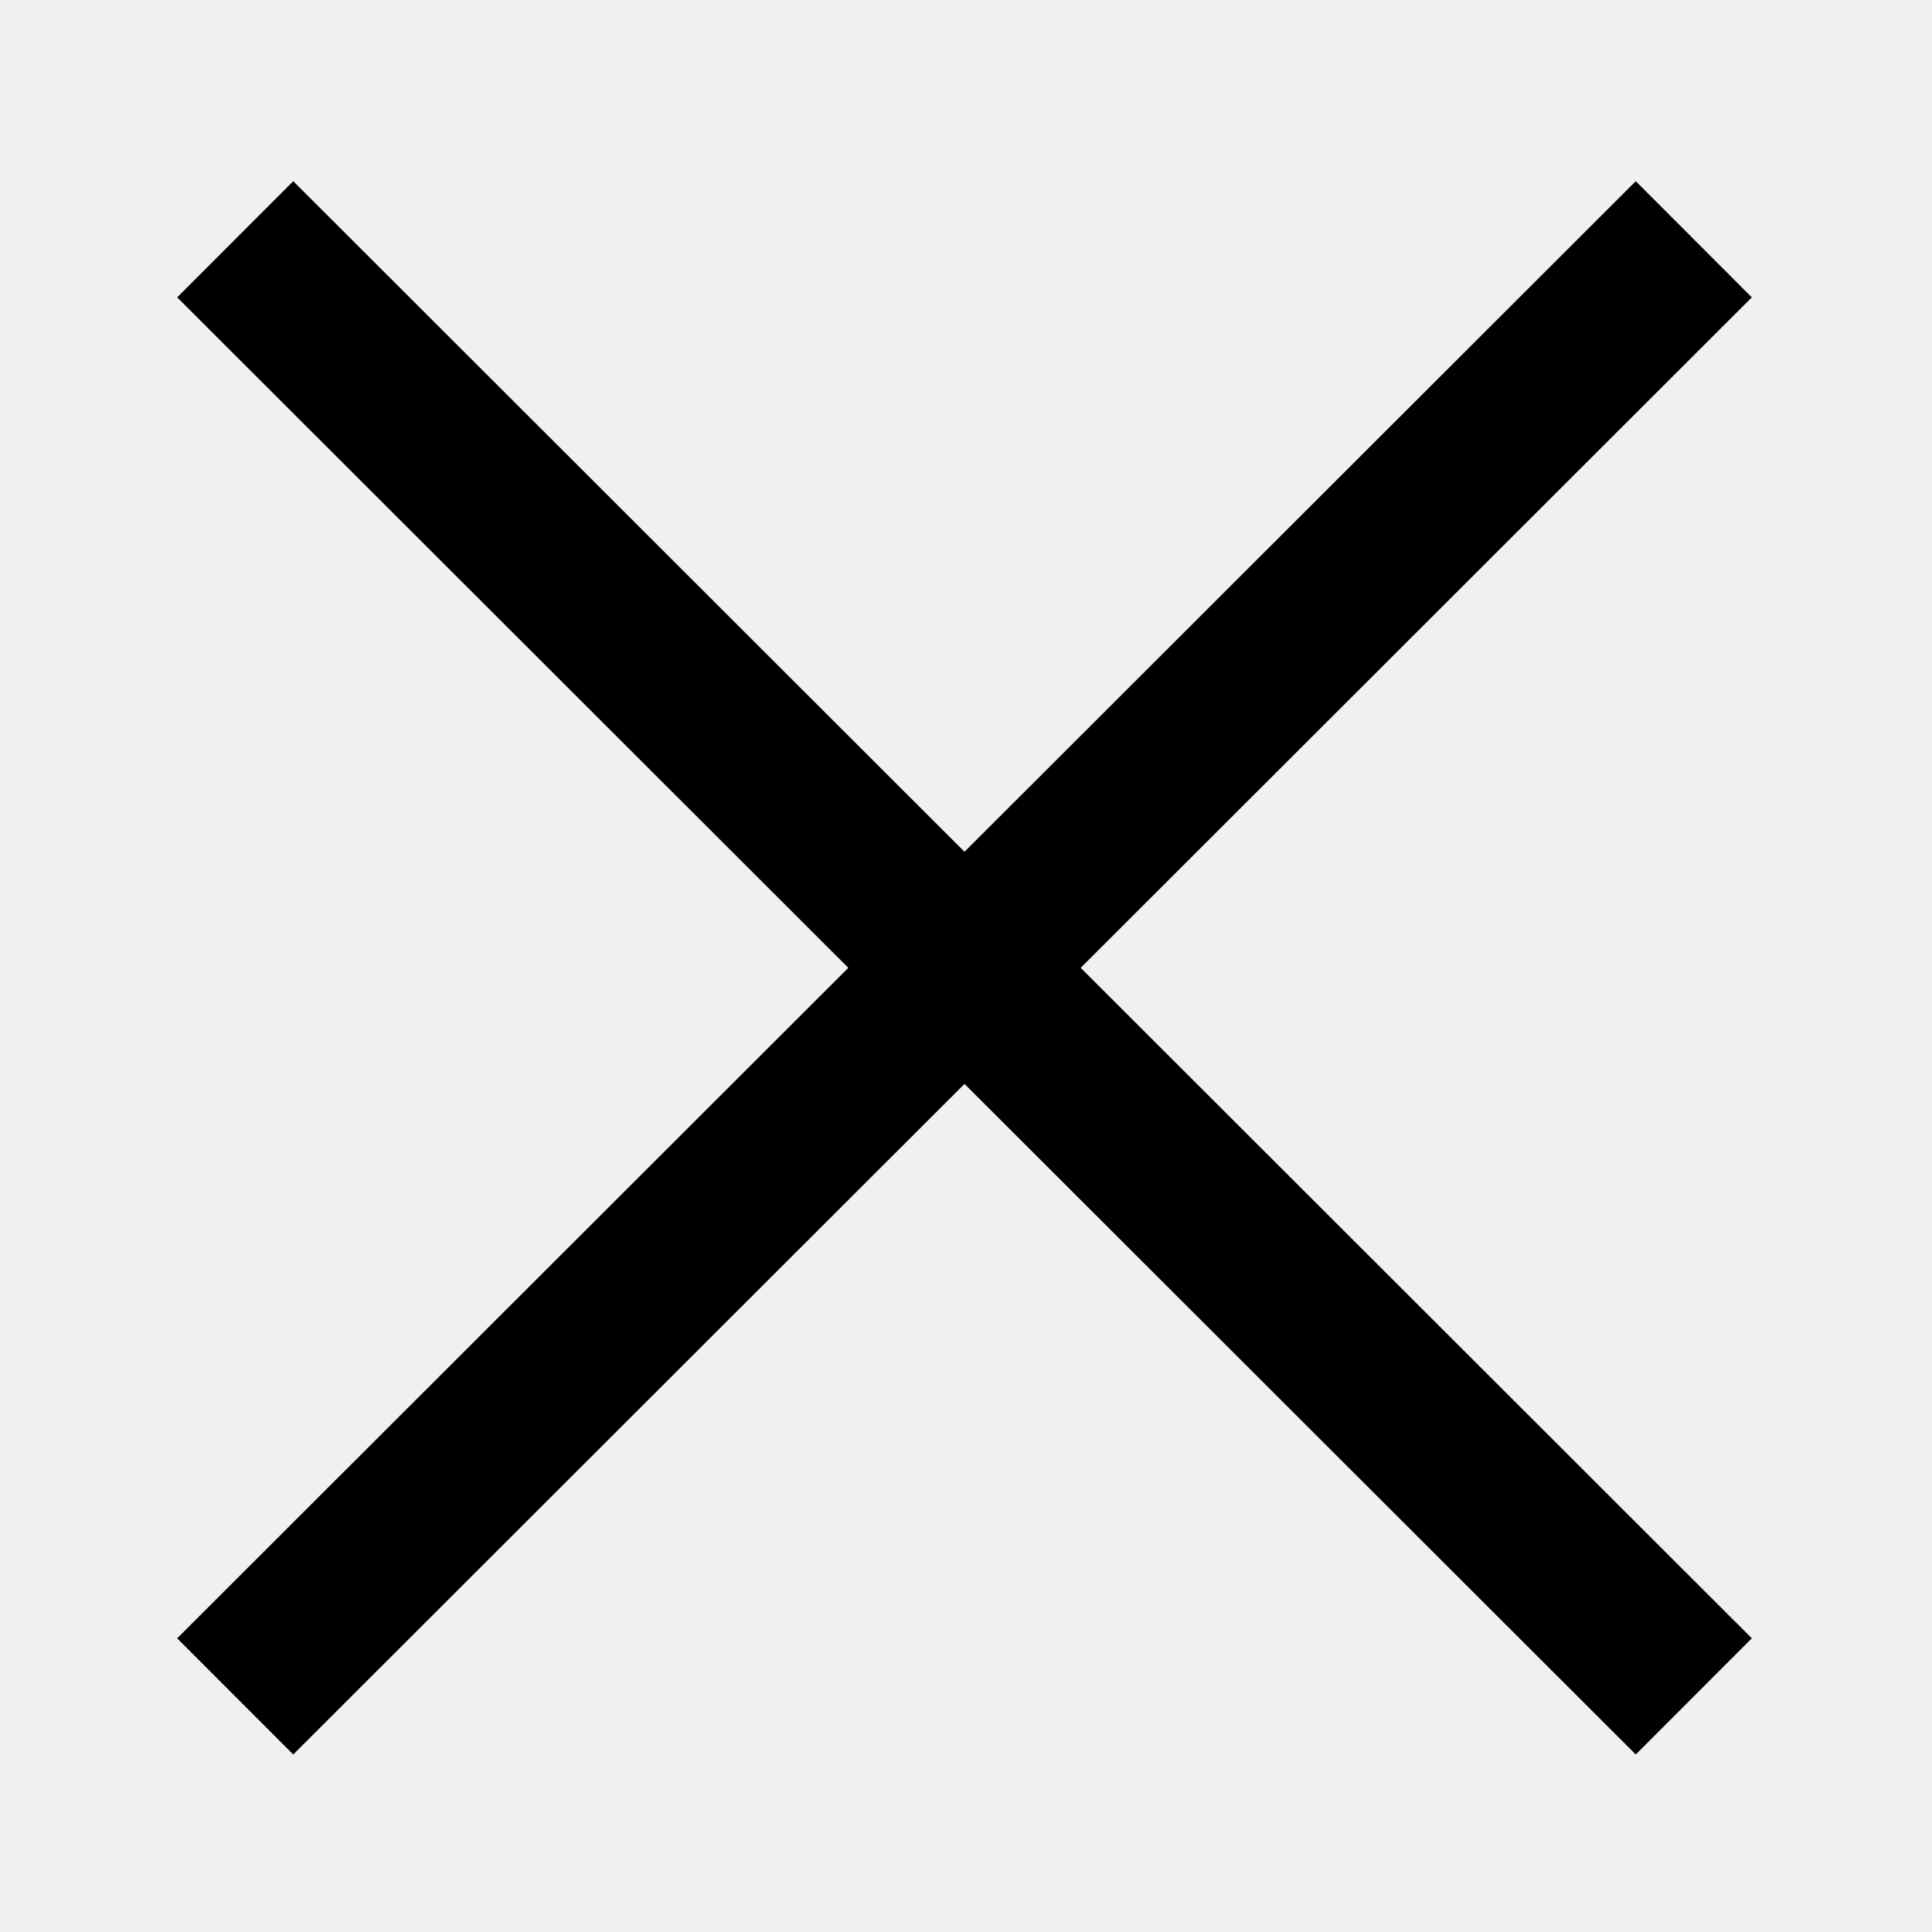
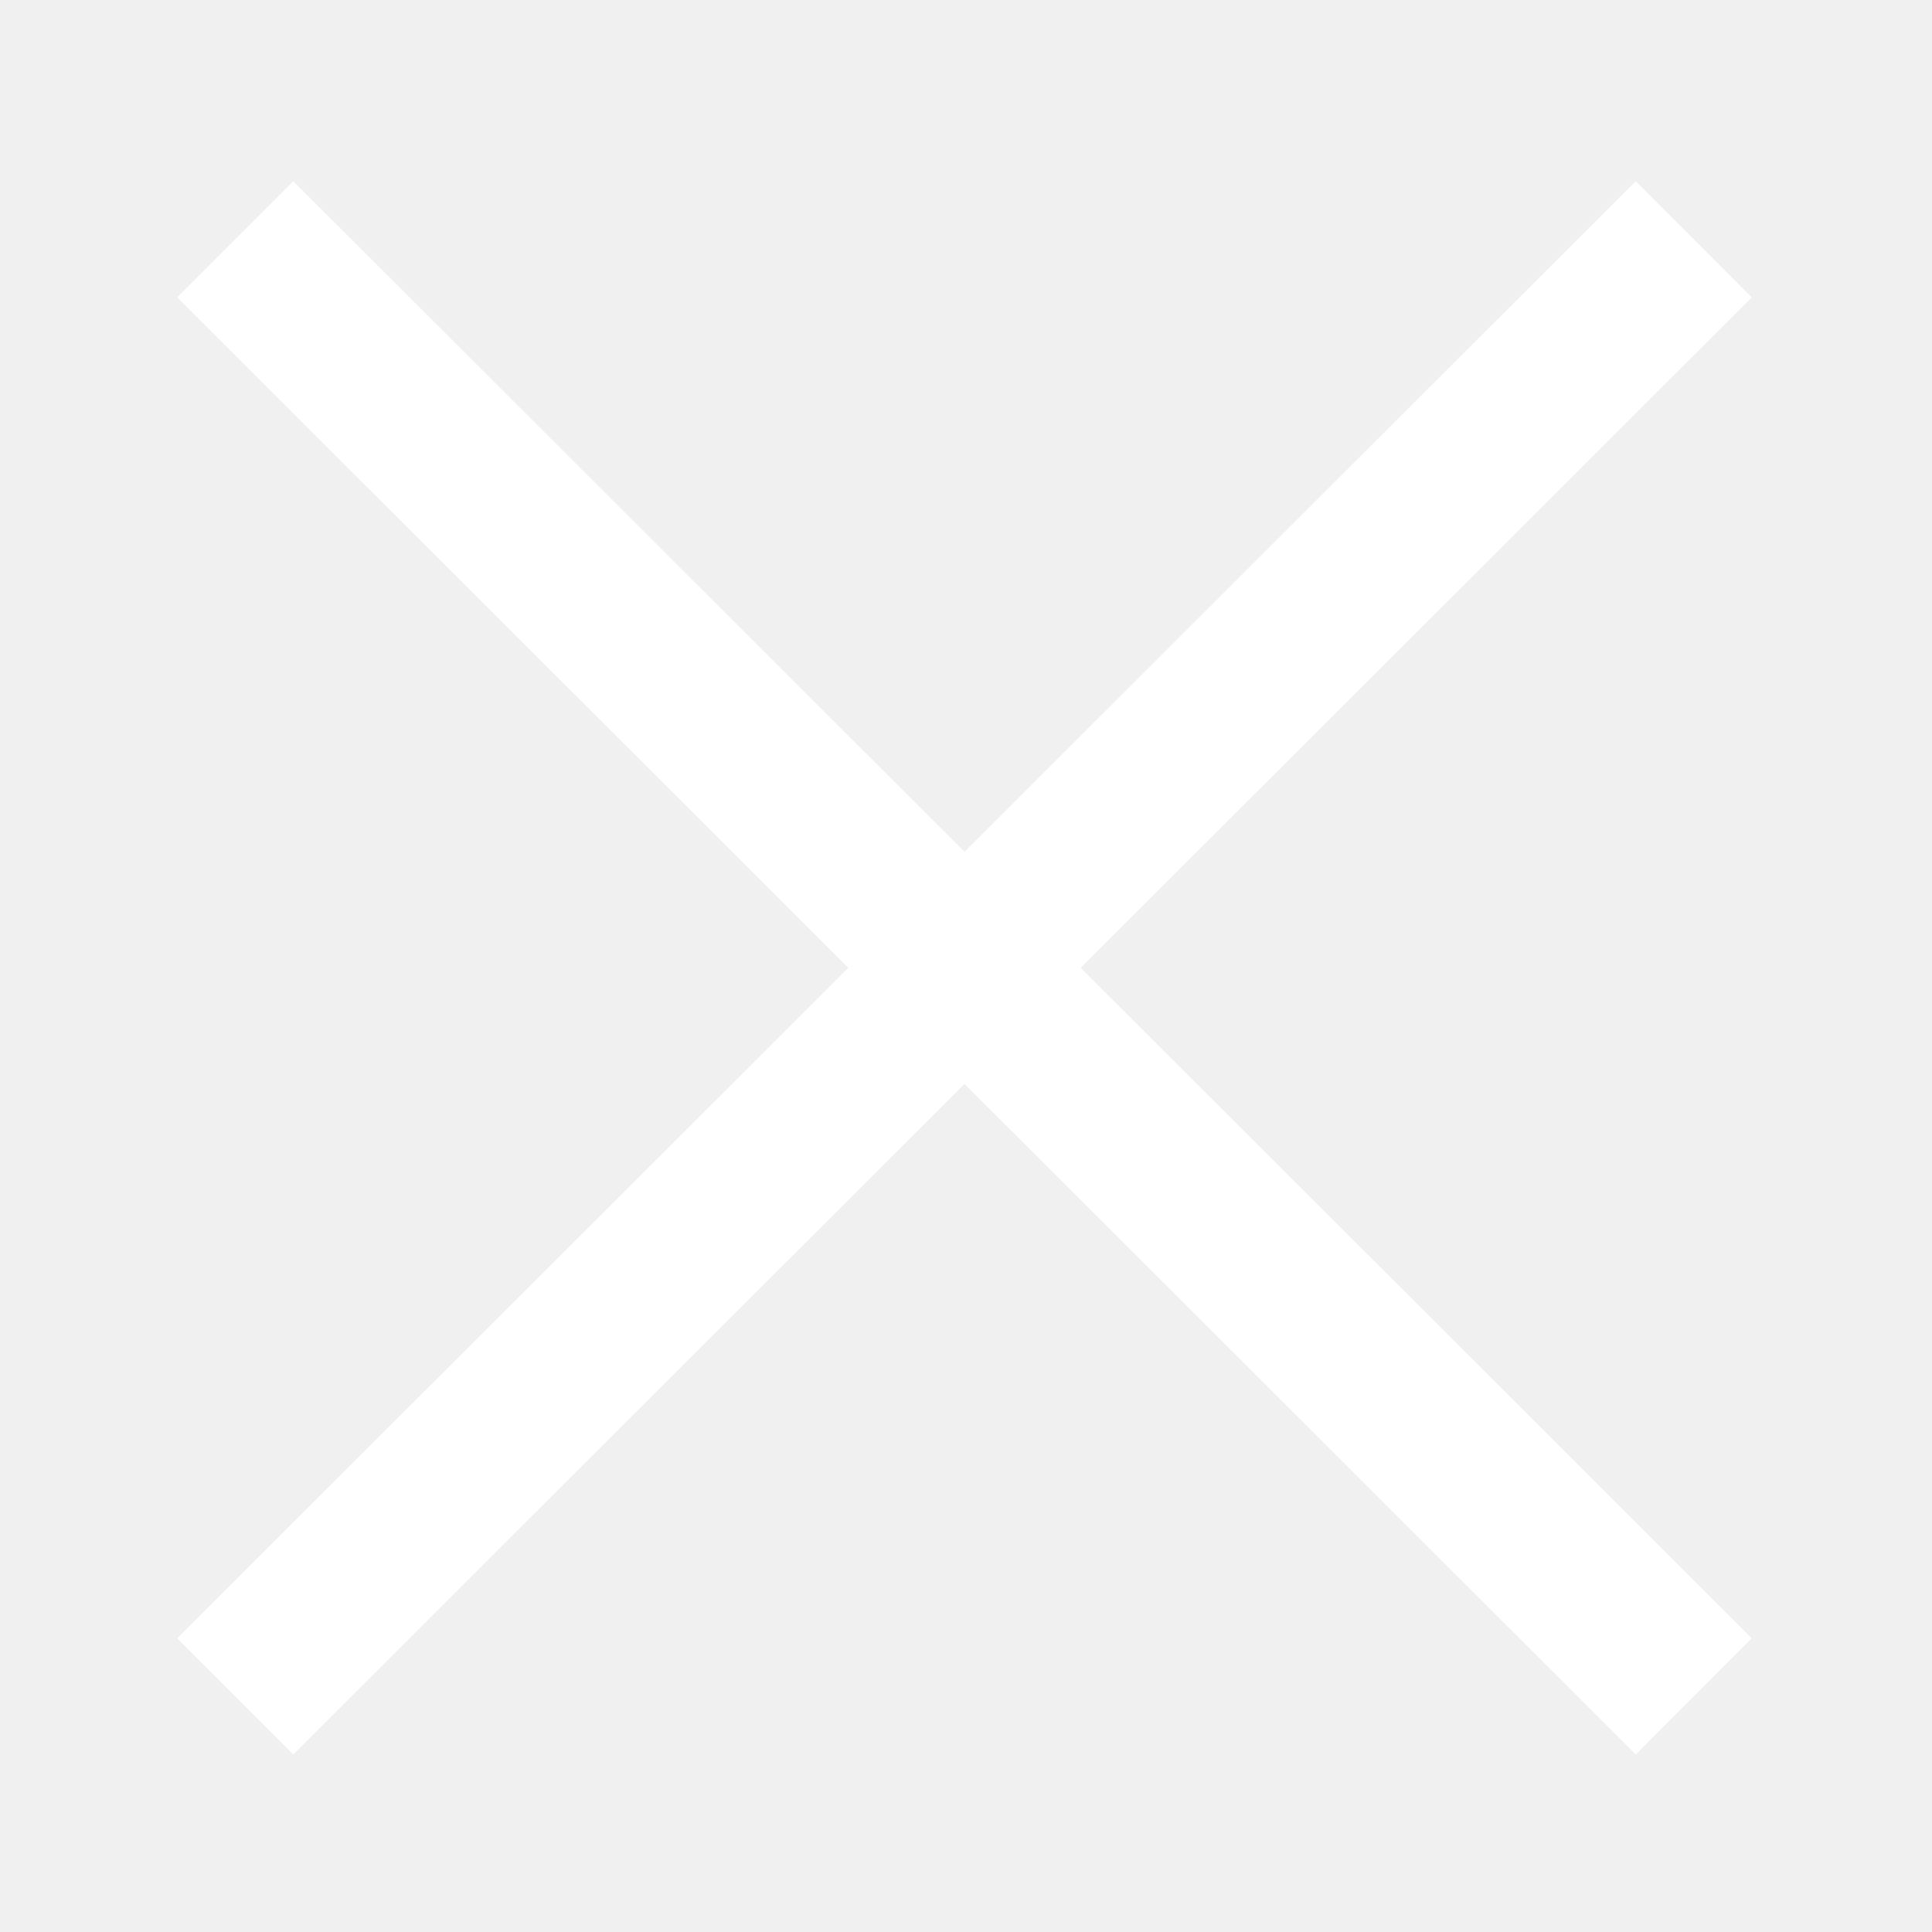
- <svg xmlns="http://www.w3.org/2000/svg" width="10mm" height="10mm" viewBox="0 0 20 20" version="1.1" id="svg42">
+ <svg xmlns="http://www.w3.org/2000/svg" id="svg42" version="1.1" viewBox="0 0 20 20" height="10mm" width="10mm">
  <defs id="defs36" />
  <g id="layer1">
-     <path id="path951" d="M 17.534,2.477 2.435,17.561 v 0" style="fill:none;stroke:#000000;stroke-width:1.7;stroke-linecap:butt;stroke-linejoin:miter;stroke-miterlimit:4;stroke-dasharray:none;stroke-opacity:1" />
-     <path id="path953" d="M 17.534,17.561 2.435,2.477 v 0" style="fill:none;stroke:#000000;stroke-width:1.7;stroke-linecap:butt;stroke-linejoin:miter;stroke-miterlimit:4;stroke-dasharray:none;stroke-opacity:1" />
+     <path style="fill:#ececec;stroke:#ffffff;stroke-width:1.7;stroke-linecap:butt;stroke-linejoin:miter;stroke-miterlimit:4;stroke-dasharray:none;stroke-opacity:1" d="M 17.534,2.477 2.435,17.561 v 0" id="path951" />
+     <path style="fill:#ececec;stroke:#ffffff;stroke-width:1.7;stroke-linecap:butt;stroke-linejoin:miter;stroke-miterlimit:4;stroke-dasharray:none;stroke-opacity:1" d="M 17.534,17.561 2.435,2.477 v 0" id="path953" />
  </g>
</svg>
